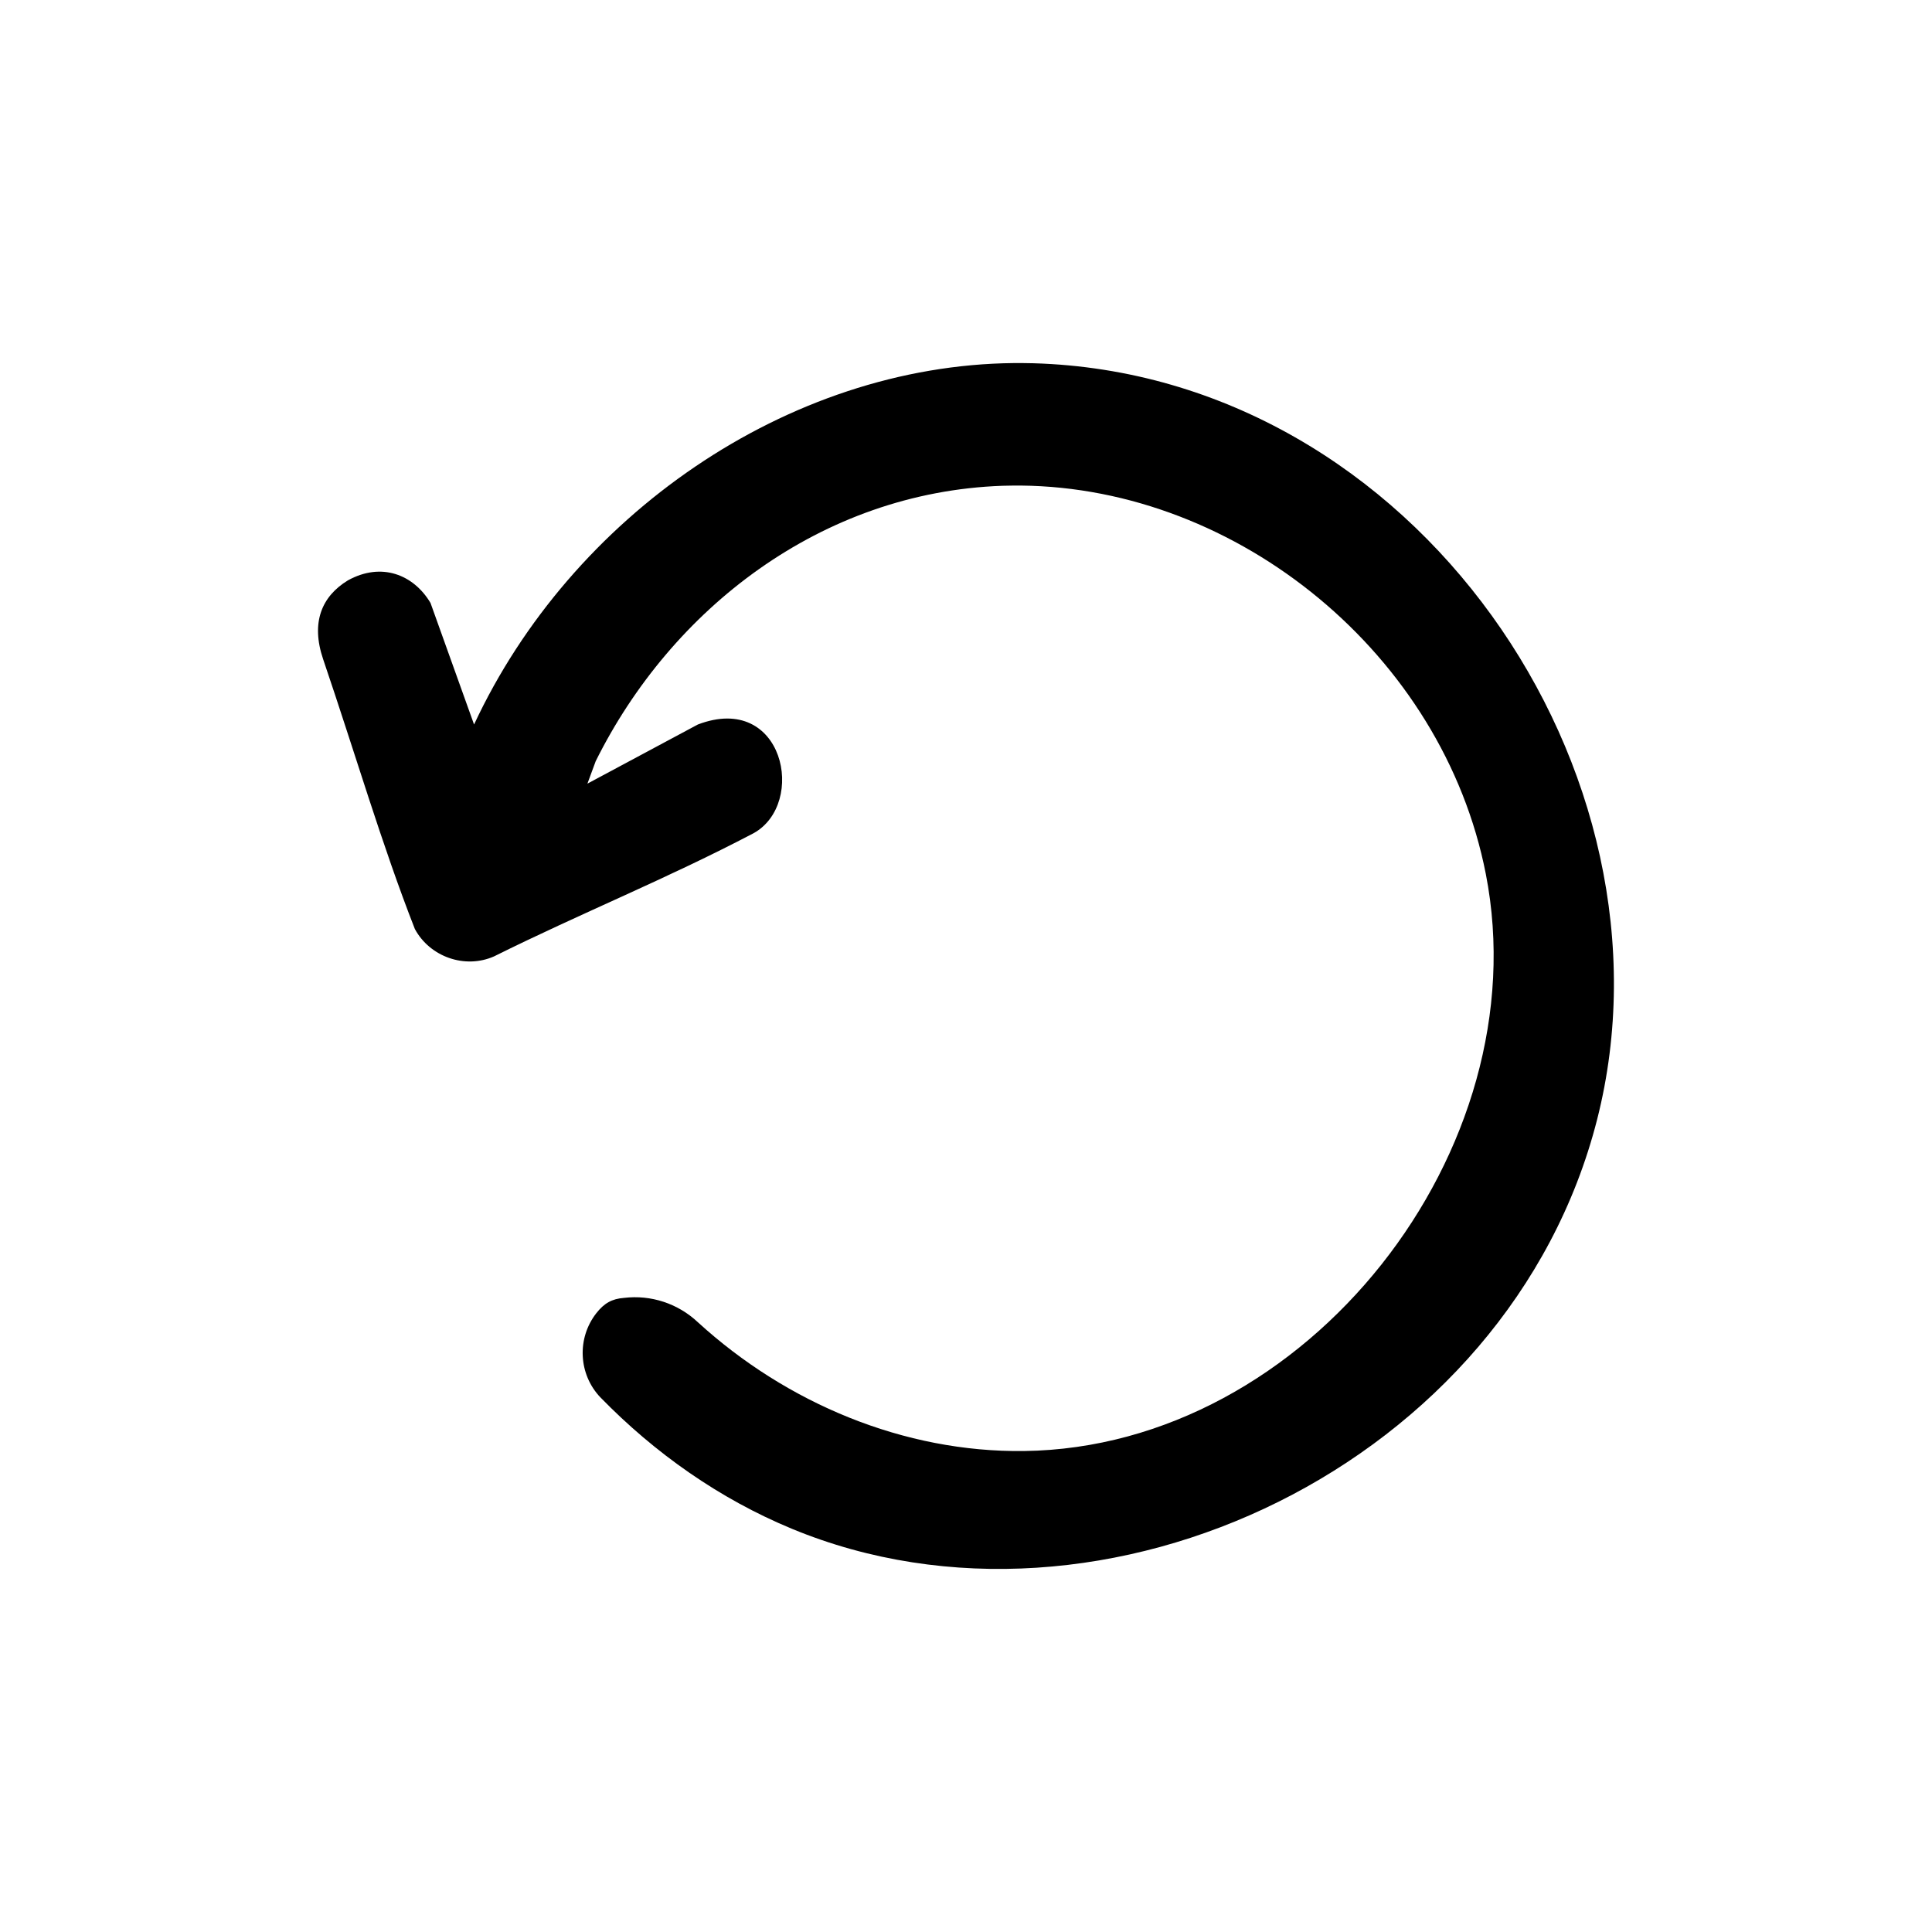
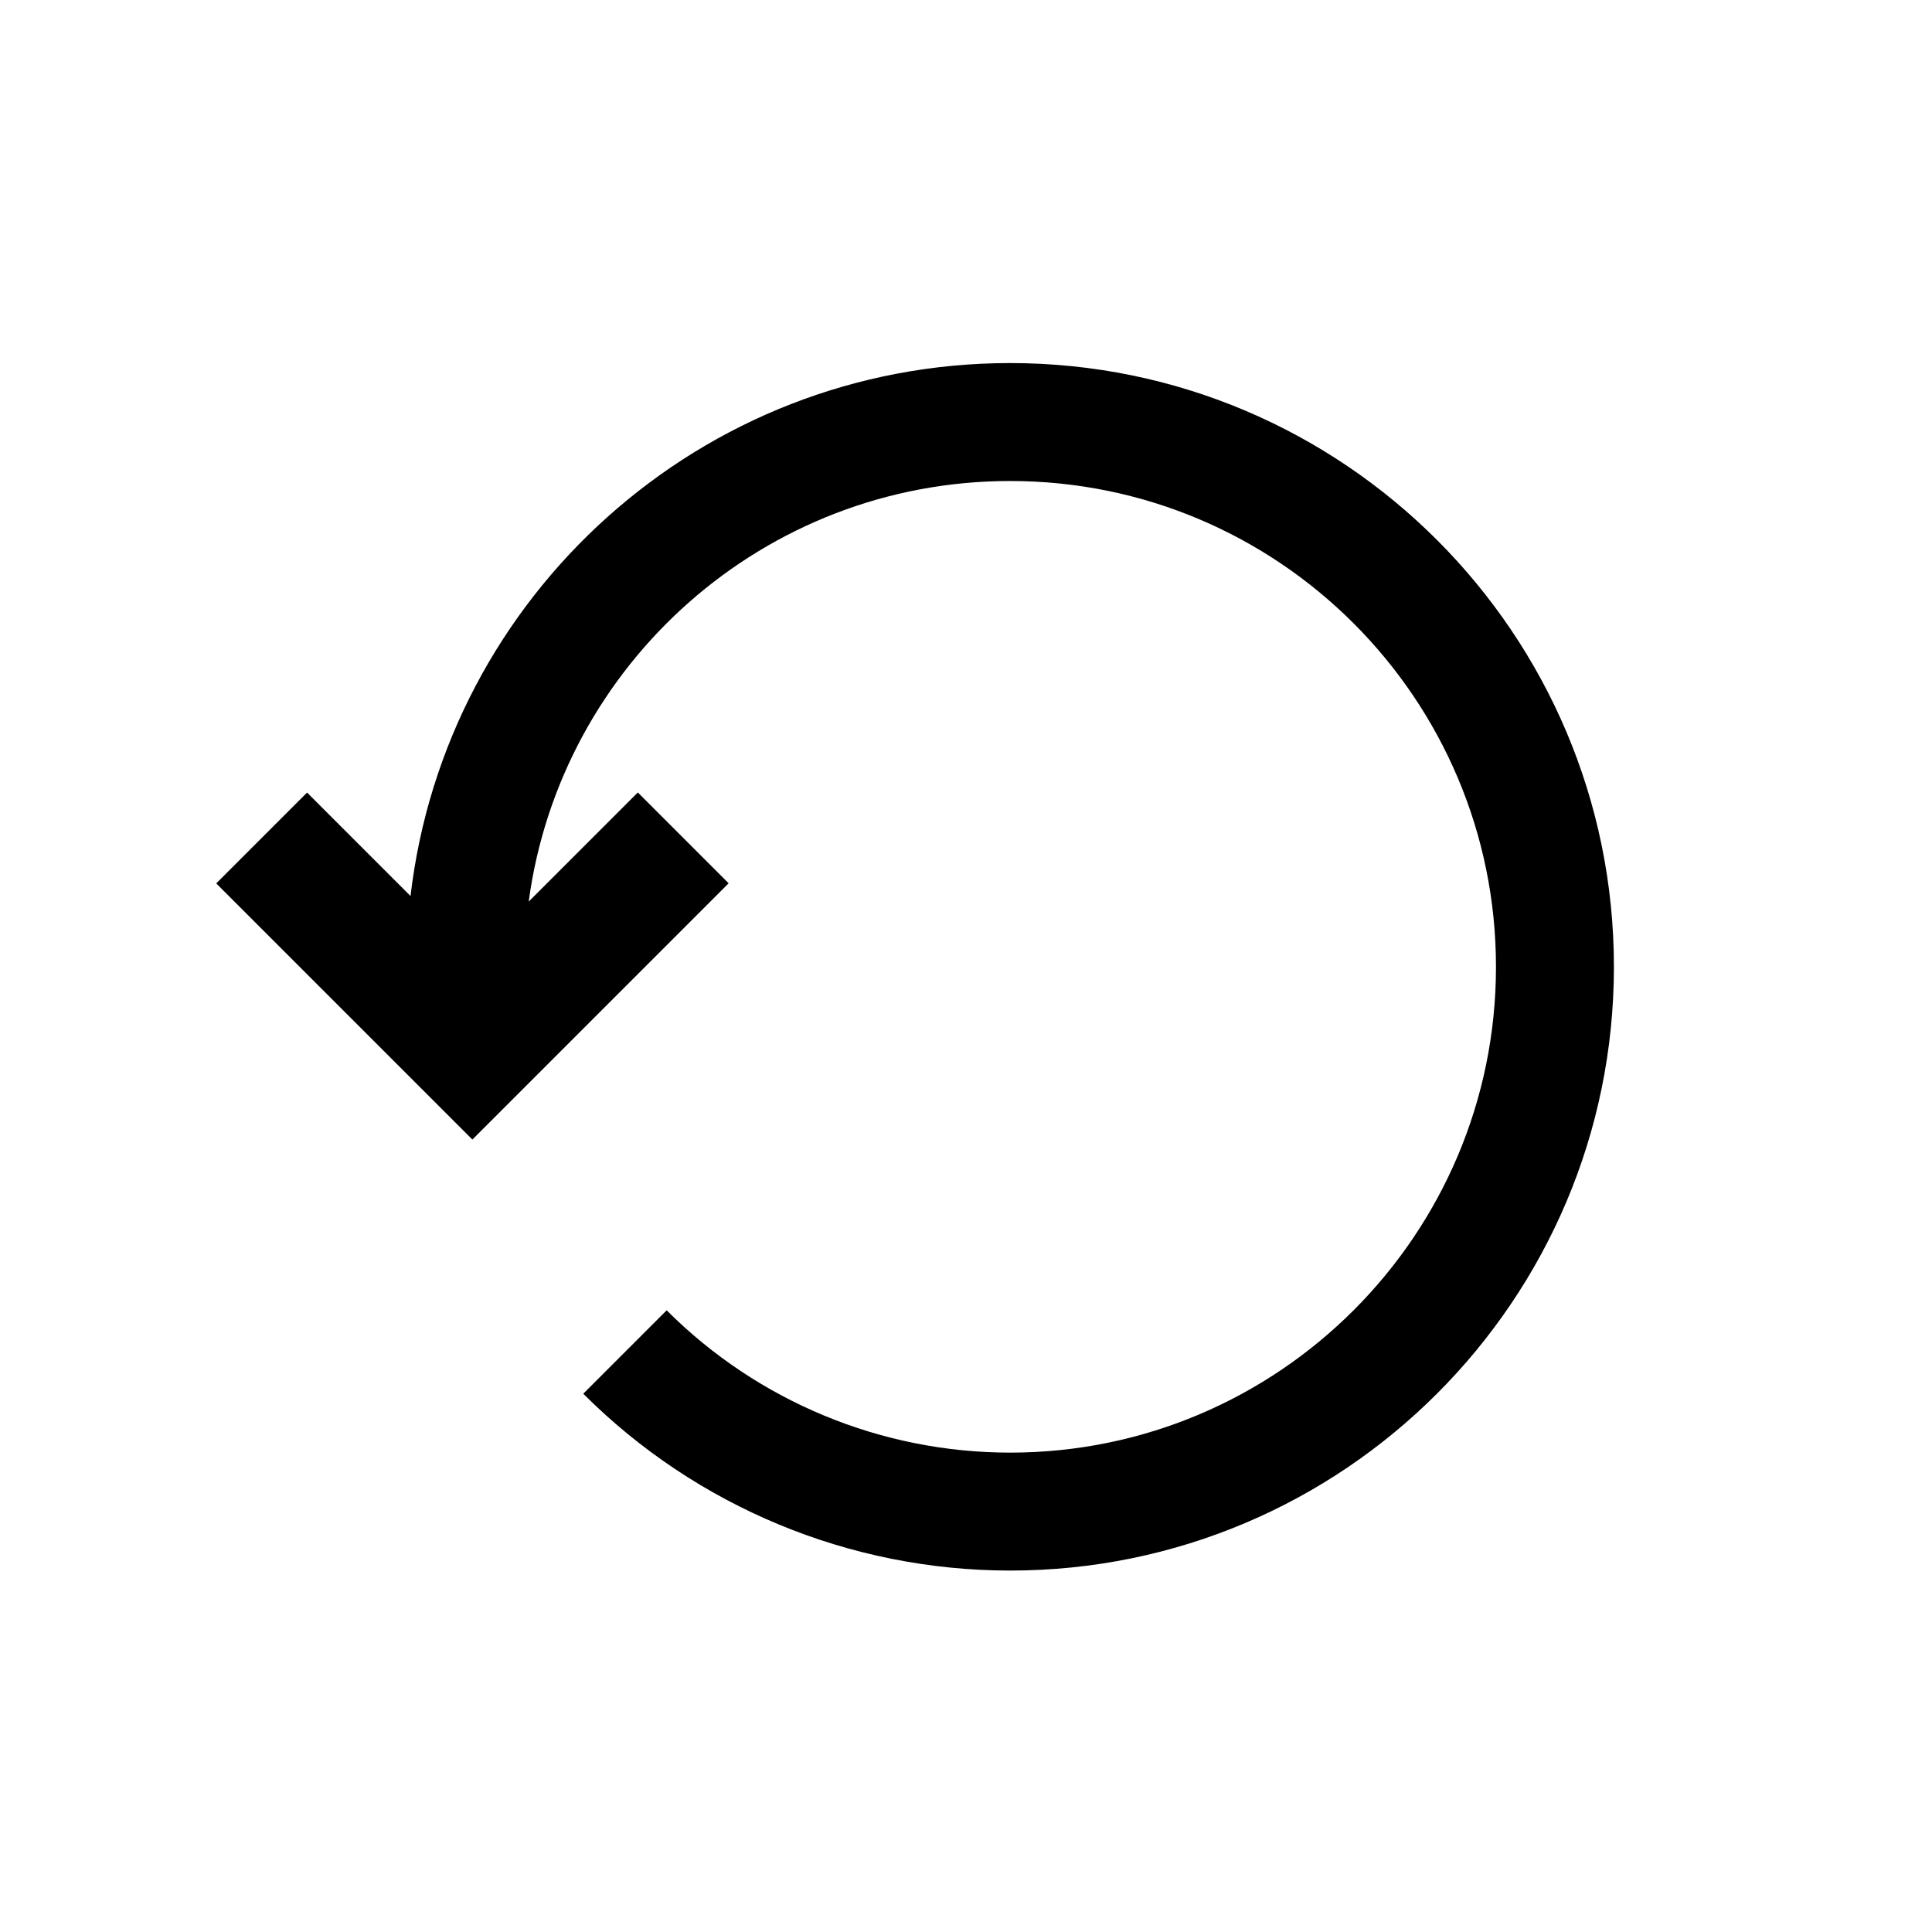
<svg xmlns="http://www.w3.org/2000/svg" width="100%" height="100%" viewBox="0 0 64 64" version="1.1" xml:space="preserve" style="fill-rule:evenodd;clip-rule:evenodd;stroke-linejoin:round;stroke-miterlimit:1.414;">
-   <path id="refresh-ccw" d="M19.459,25.959l0.274,-0.743c2.5,-5.032 7.455,-8.912 13.475,-9.124c0.204,-0.005 0.409,-0.008 0.613,-0.007c7.196,0.069 13.974,5.595 15.398,12.864c1.79,9.132 -5.906,18.997 -15.295,19.118c-3.974,0.051 -7.864,-1.579 -10.807,-4.267c-0.658,-0.619 -1.552,-0.913 -2.444,-0.806c-0.401,0.03 -0.661,0.176 -0.921,0.51c-0.647,0.83 -0.591,2.016 0.131,2.78c1.807,1.854 3.95,3.366 6.35,4.359c10.315,4.268 23.765,-2.128 26.674,-13.559c2.921,-11.48 -6.007,-24.685 -18.677,-25.051c-0.213,-0.005 -0.426,-0.007 -0.639,-0.006c-7.522,0.072 -14.679,5.086 -17.887,11.973l-1.443,-4.027c-0.561,-0.94 -1.625,-1.362 -2.737,-0.747c-0.865,0.529 -1.234,1.391 -0.819,2.613c1.075,3.162 1.942,6.137 3.038,8.936c0.5,0.926 1.663,1.332 2.624,0.906c2.916,-1.449 5.712,-2.566 8.595,-4.079c1.772,-0.98 1.004,-4.689 -1.845,-3.602l-3.658,1.959Z" style="fill-rule:nonzero;" />
+   <g>
+     <path id="caret-down" d="M13.599,29.682c1.161,-9.941 9.612,-17.655 19.864,-17.655c11.039,0 20,8.962 20,20c0,11.038 -8.961,20 -20,20c-5.304,0 -10.391,-2.107 -14.142,-5.858l2.763,-2.763c3.018,3.018 7.111,4.714 11.379,4.714c8.882,0 16.093,-7.211 16.093,-16.093c0,-8.882 -7.211,-16.093 -16.093,-16.093c-8.155,0 -14.893,6.066 -15.949,13.931l3.615,-3.614l3.008,3.009l-8.489,8.489l-8.485,-8.485l3.009,-3.009l3.427,3.427Z" style="fill-rule:nonzero;" />
+   </g>
</svg>
